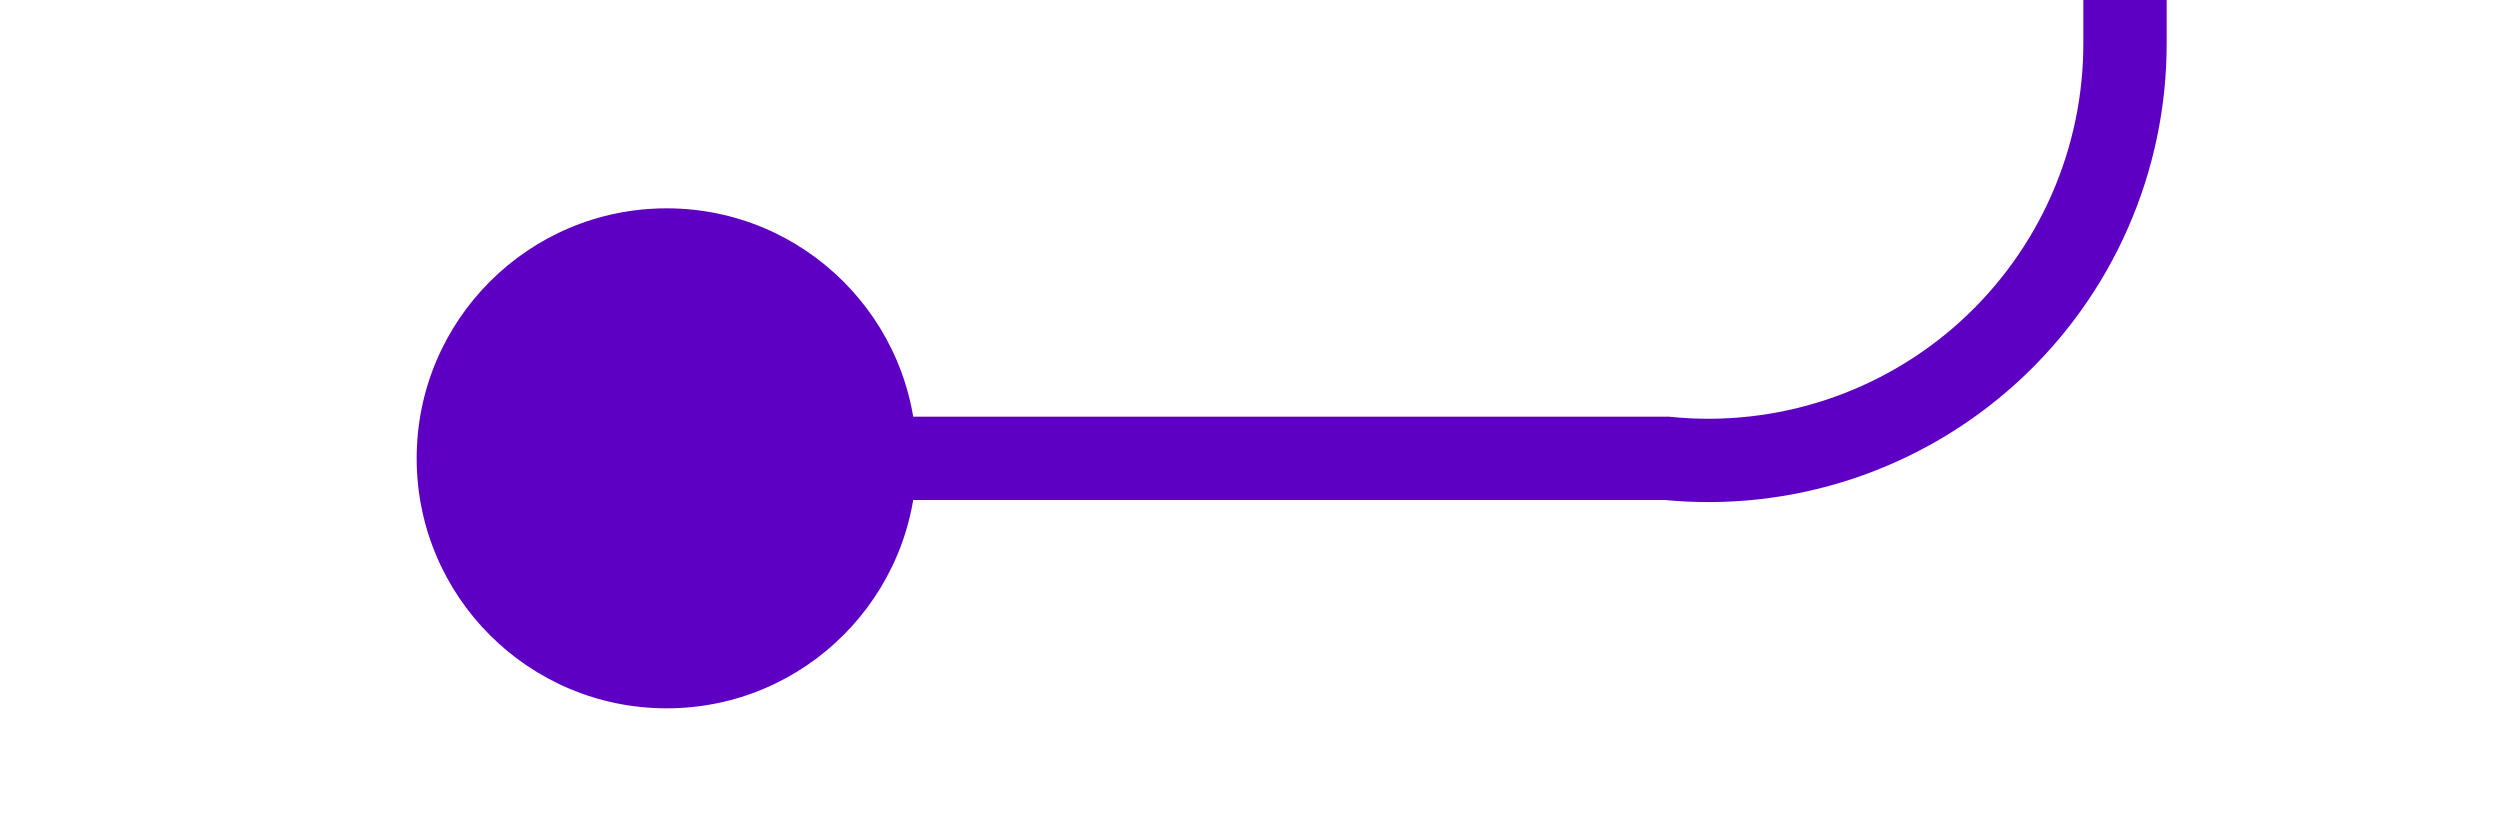
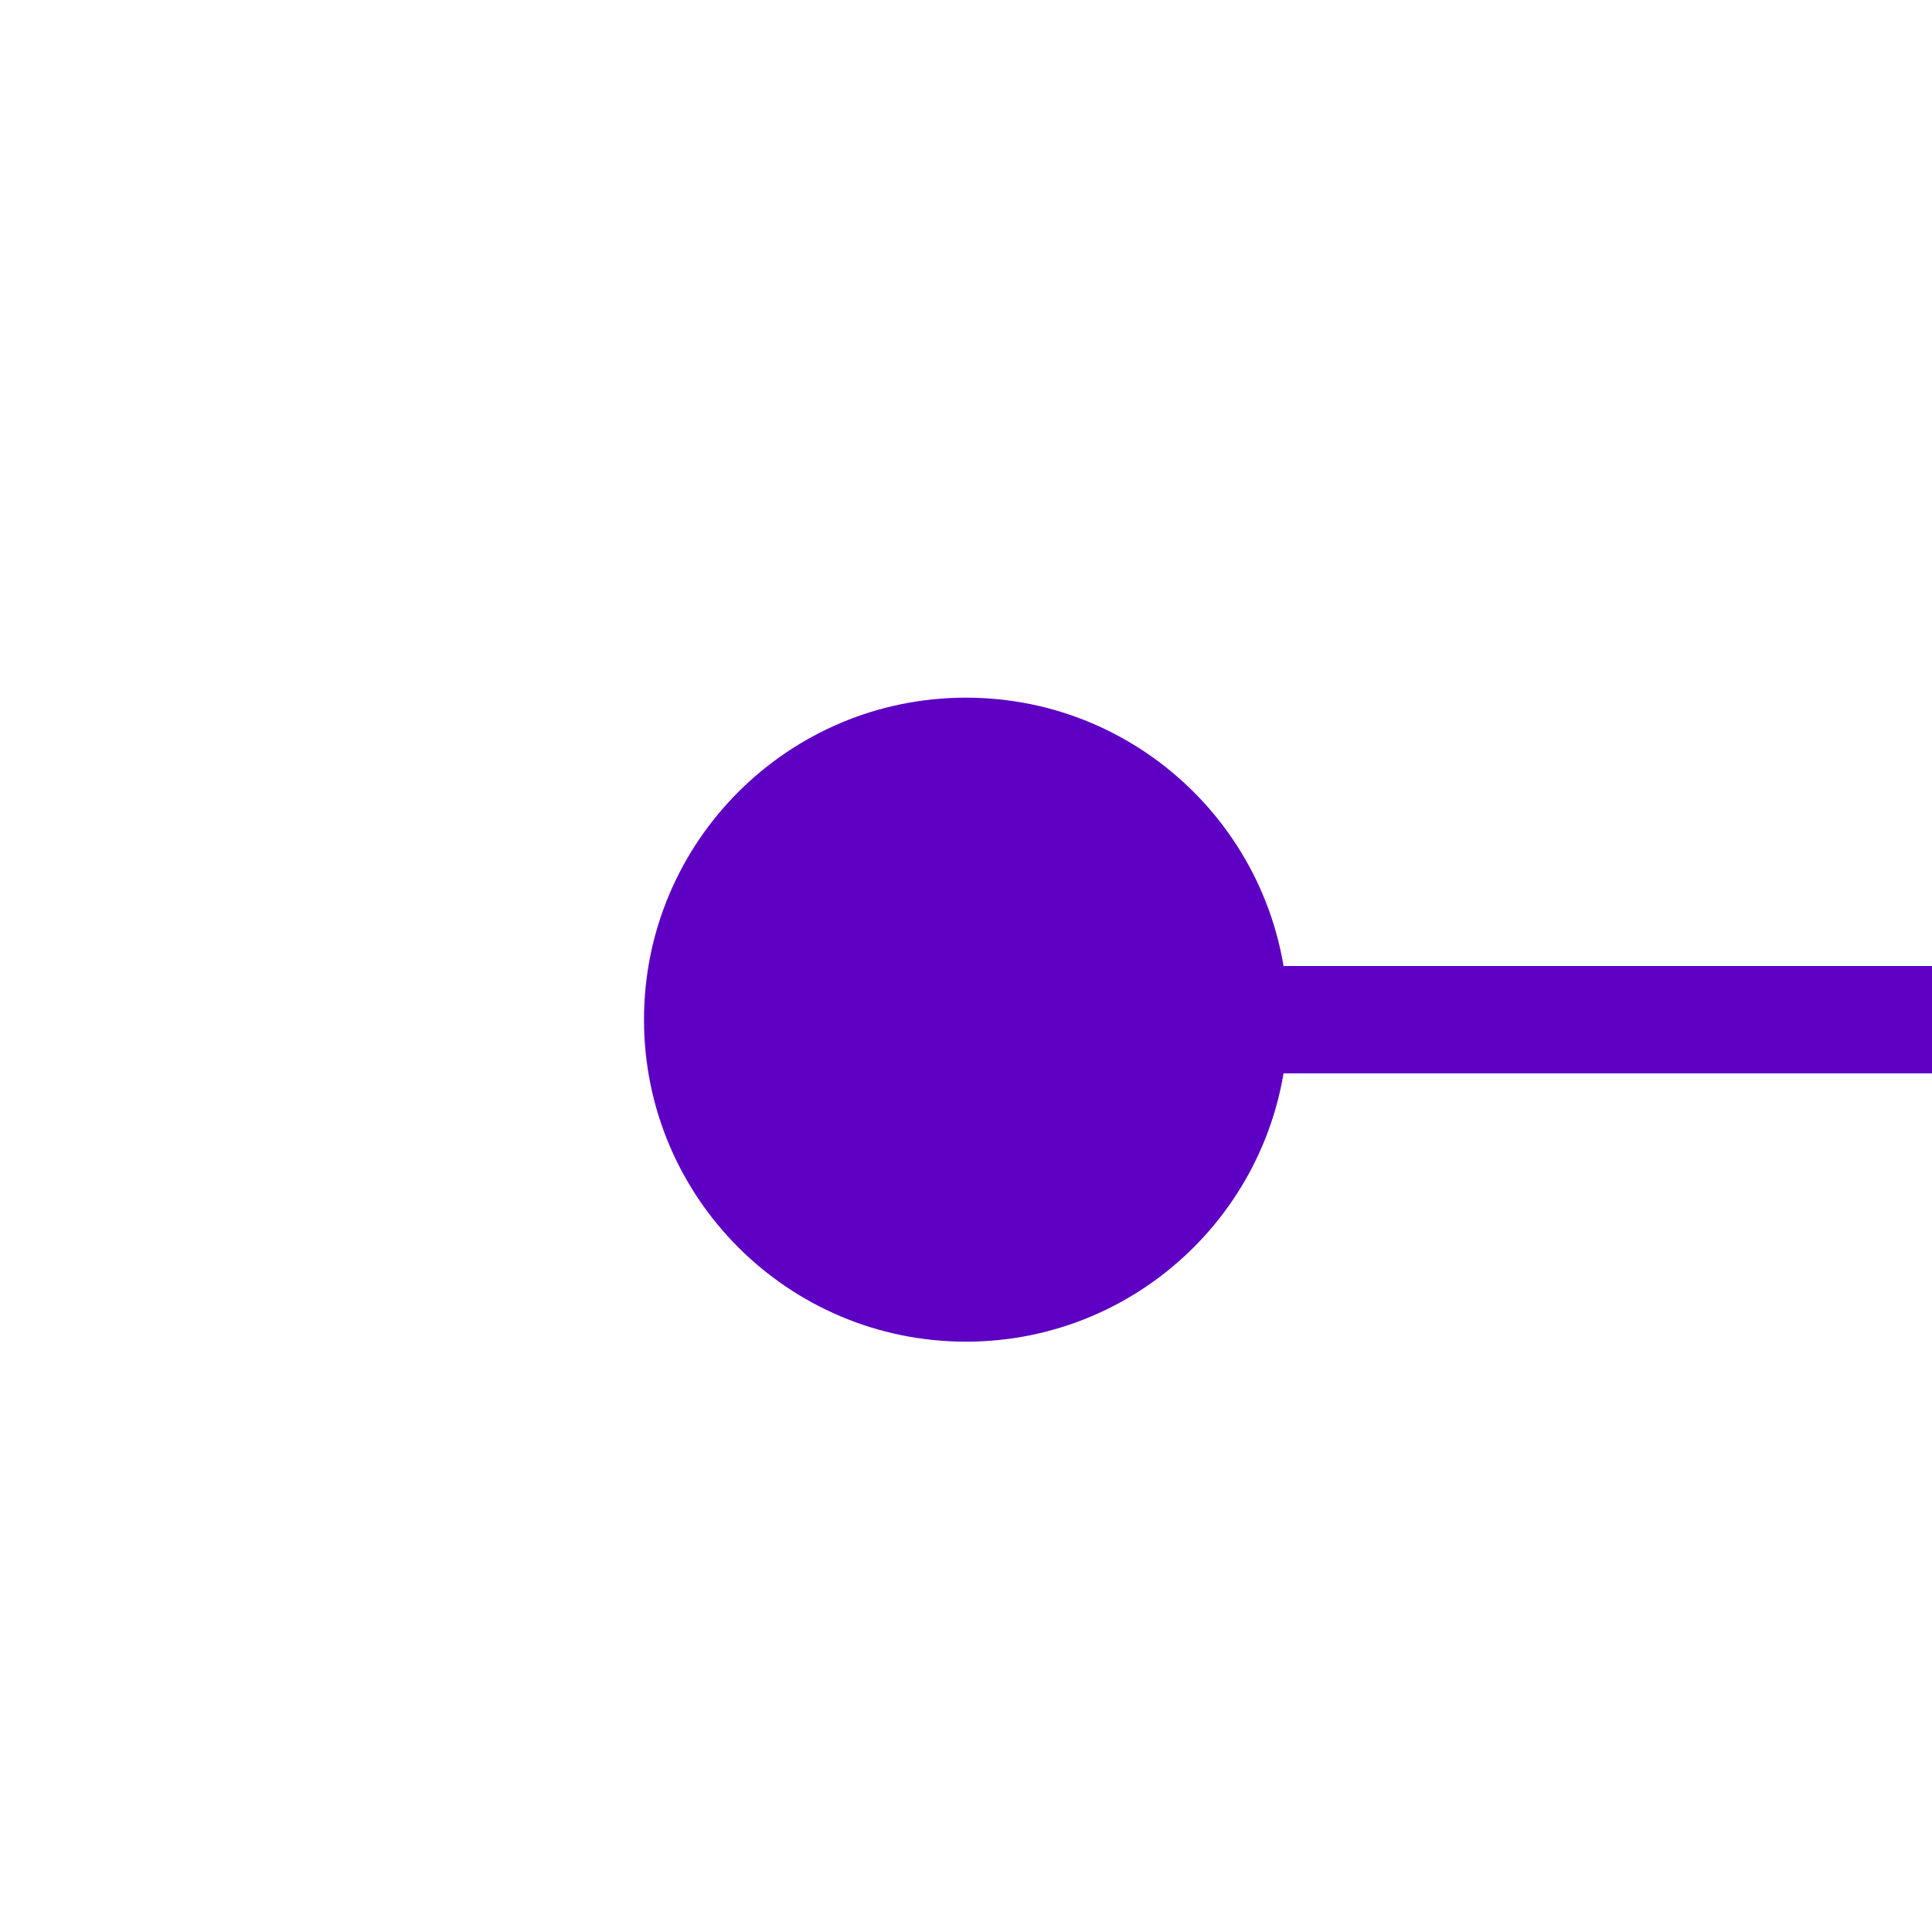
- <svg xmlns="http://www.w3.org/2000/svg" version="1.1" width="30px" height="10px" preserveAspectRatio="xMinYMid meet" viewBox="615 716  30 8">
-   <path d="M 621 720.5  L 635 720.5  A 5 5 0 0 0 640.5 715.5 L 640.5 545  A 5 5 0 0 1 645.5 540.5 L 1475 540.5  A 5 5 0 0 0 1480.5 535.5 L 1480.5 97  A 5 5 0 0 1 1485.5 92.5 L 1509 92.5  " stroke-width="1" stroke="#5e00c3" fill="none" />
-   <path d="M 623 717.5  A 3 3 0 0 0 620 720.5 A 3 3 0 0 0 623 723.5 A 3 3 0 0 0 626 720.5 A 3 3 0 0 0 623 717.5 Z " fill-rule="nonzero" fill="#5e00c3" stroke="none" />
+ <svg xmlns="http://www.w3.org/2000/svg" version="1.1" width="18px" height="18px" preserveAspectRatio="xMinYMid meet" viewBox="1324 708  18 16">
+   <path d="M 1331 716.5  L 1552 716.5  " stroke-width="1" stroke="#5e00c3" fill="none" />
+   <path d="M 1333 713.5  A 3 3 0 0 0 1330 716.5 A 3 3 0 0 0 1333 719.5 A 3 3 0 0 0 1336 716.5 A 3 3 0 0 0 1333 713.5 Z " fill-rule="nonzero" fill="#5e00c3" stroke="none" />
</svg>
